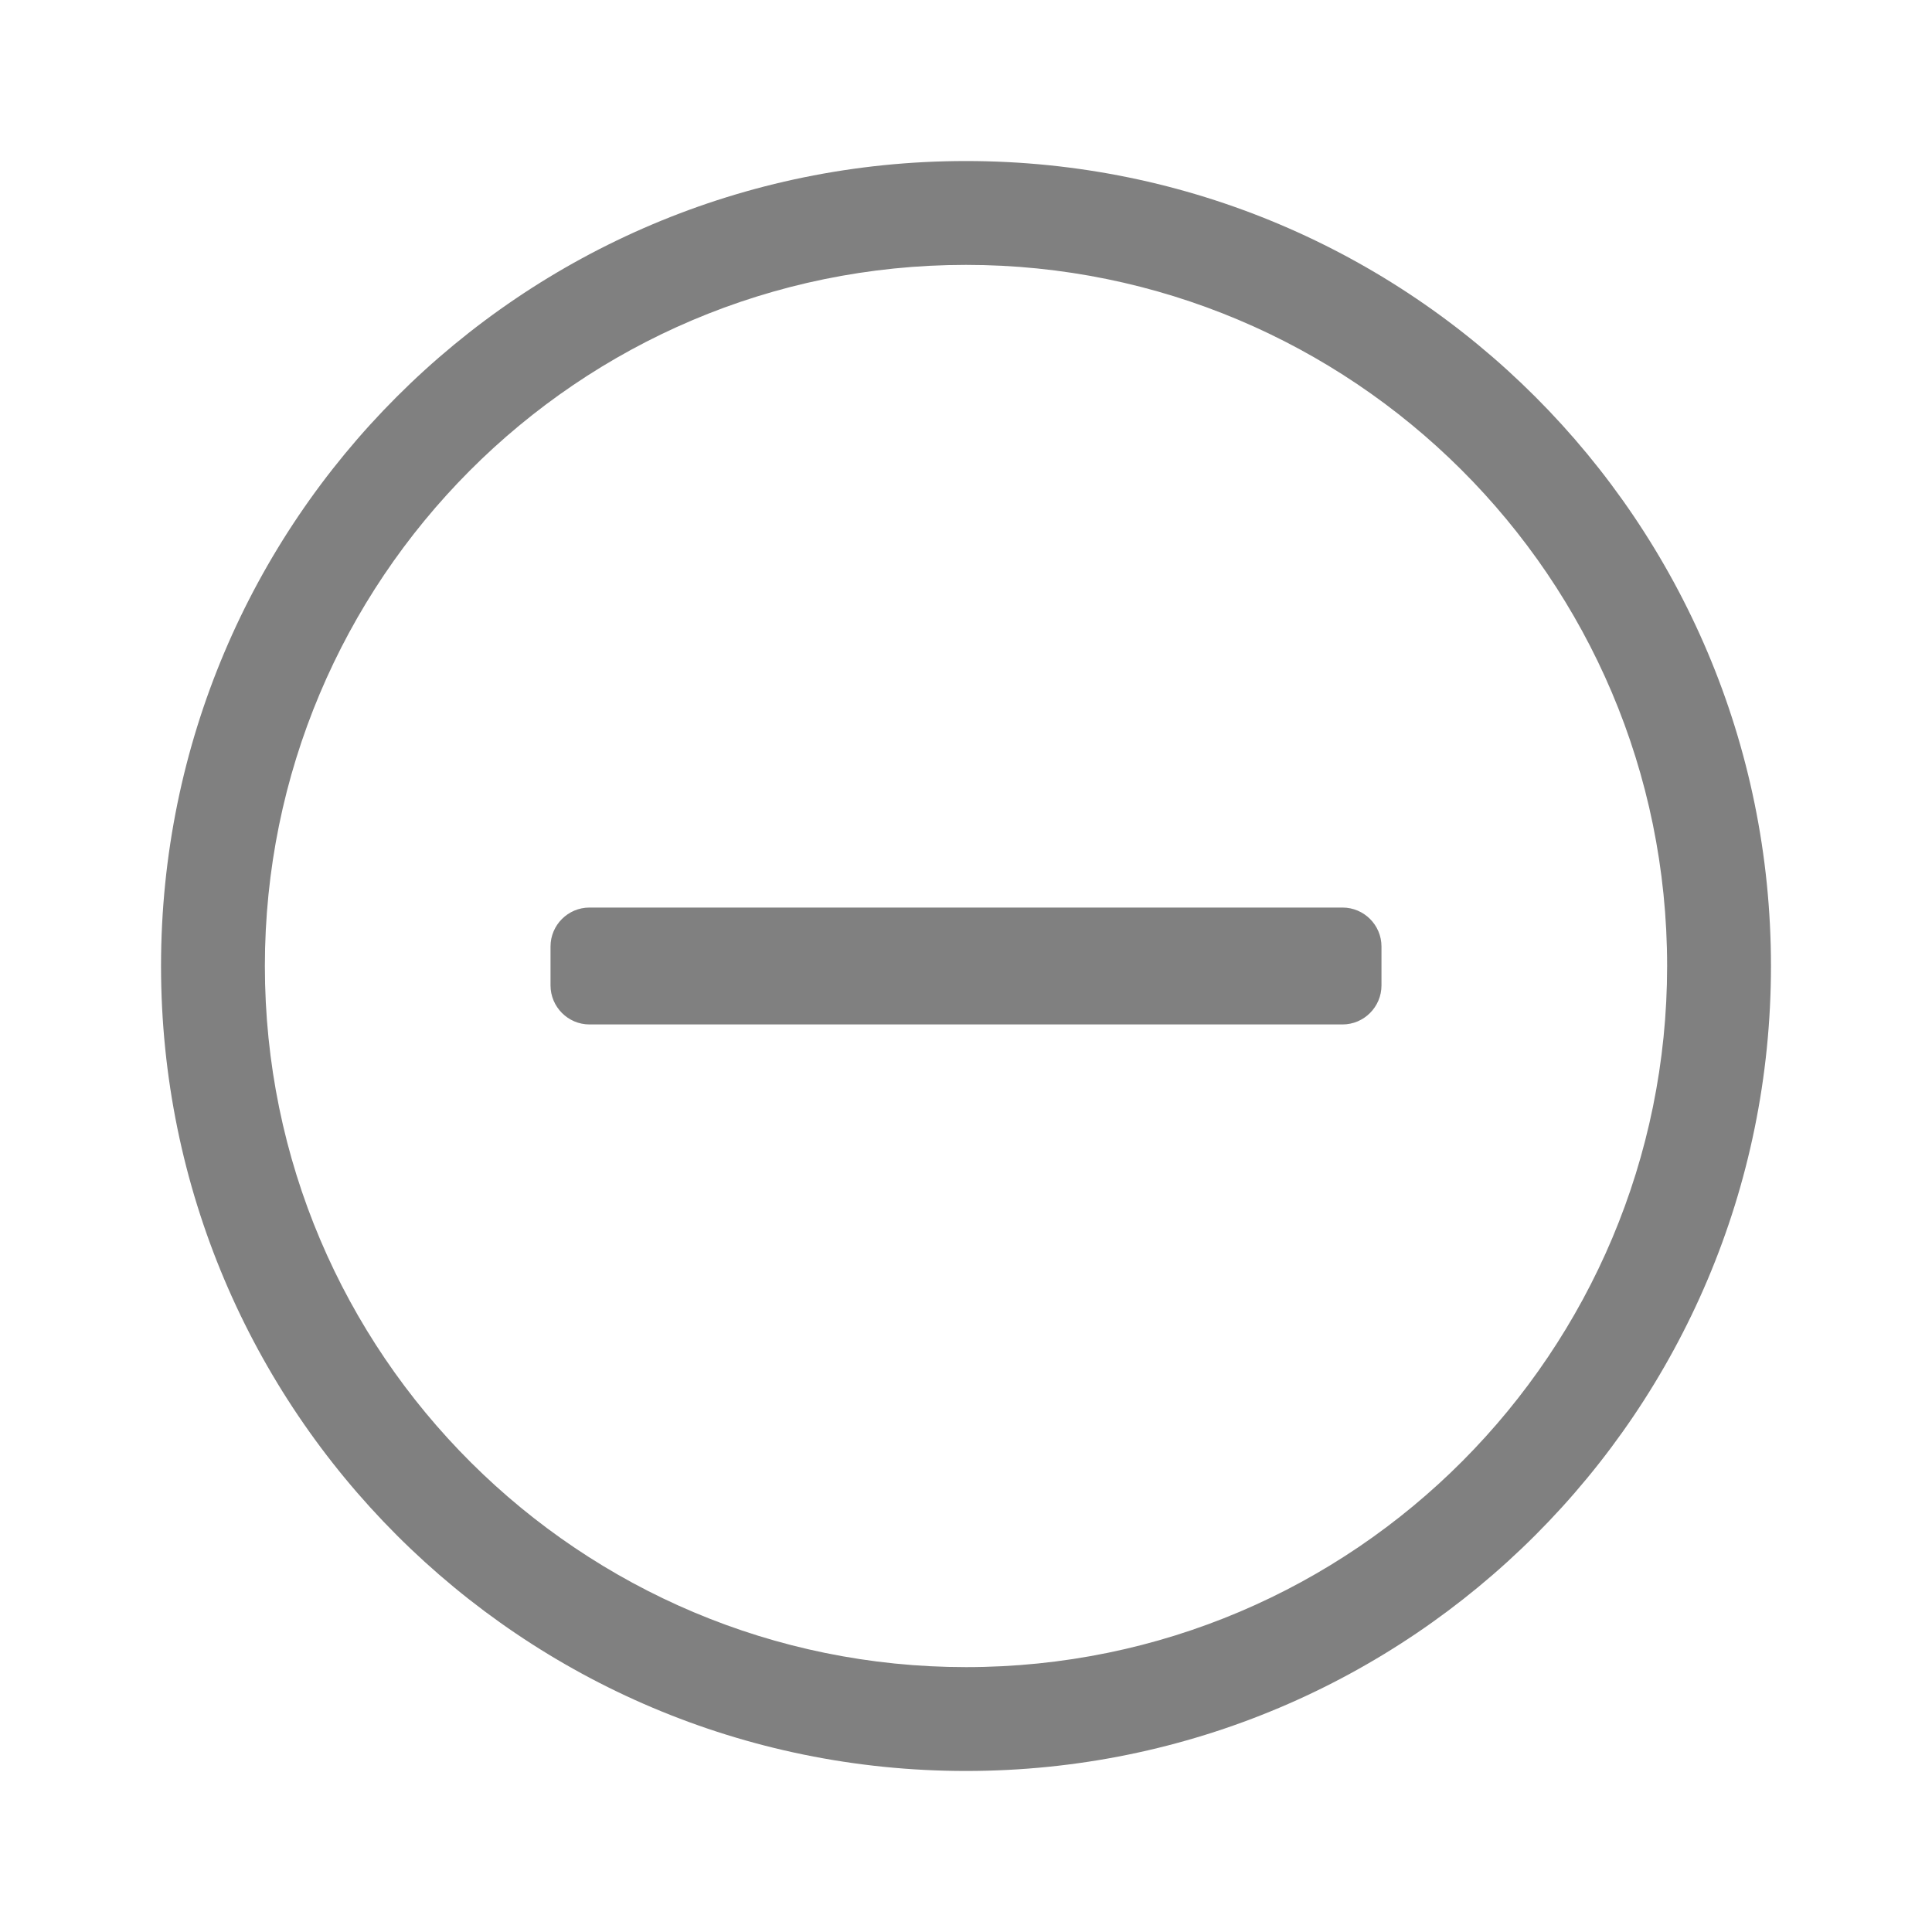
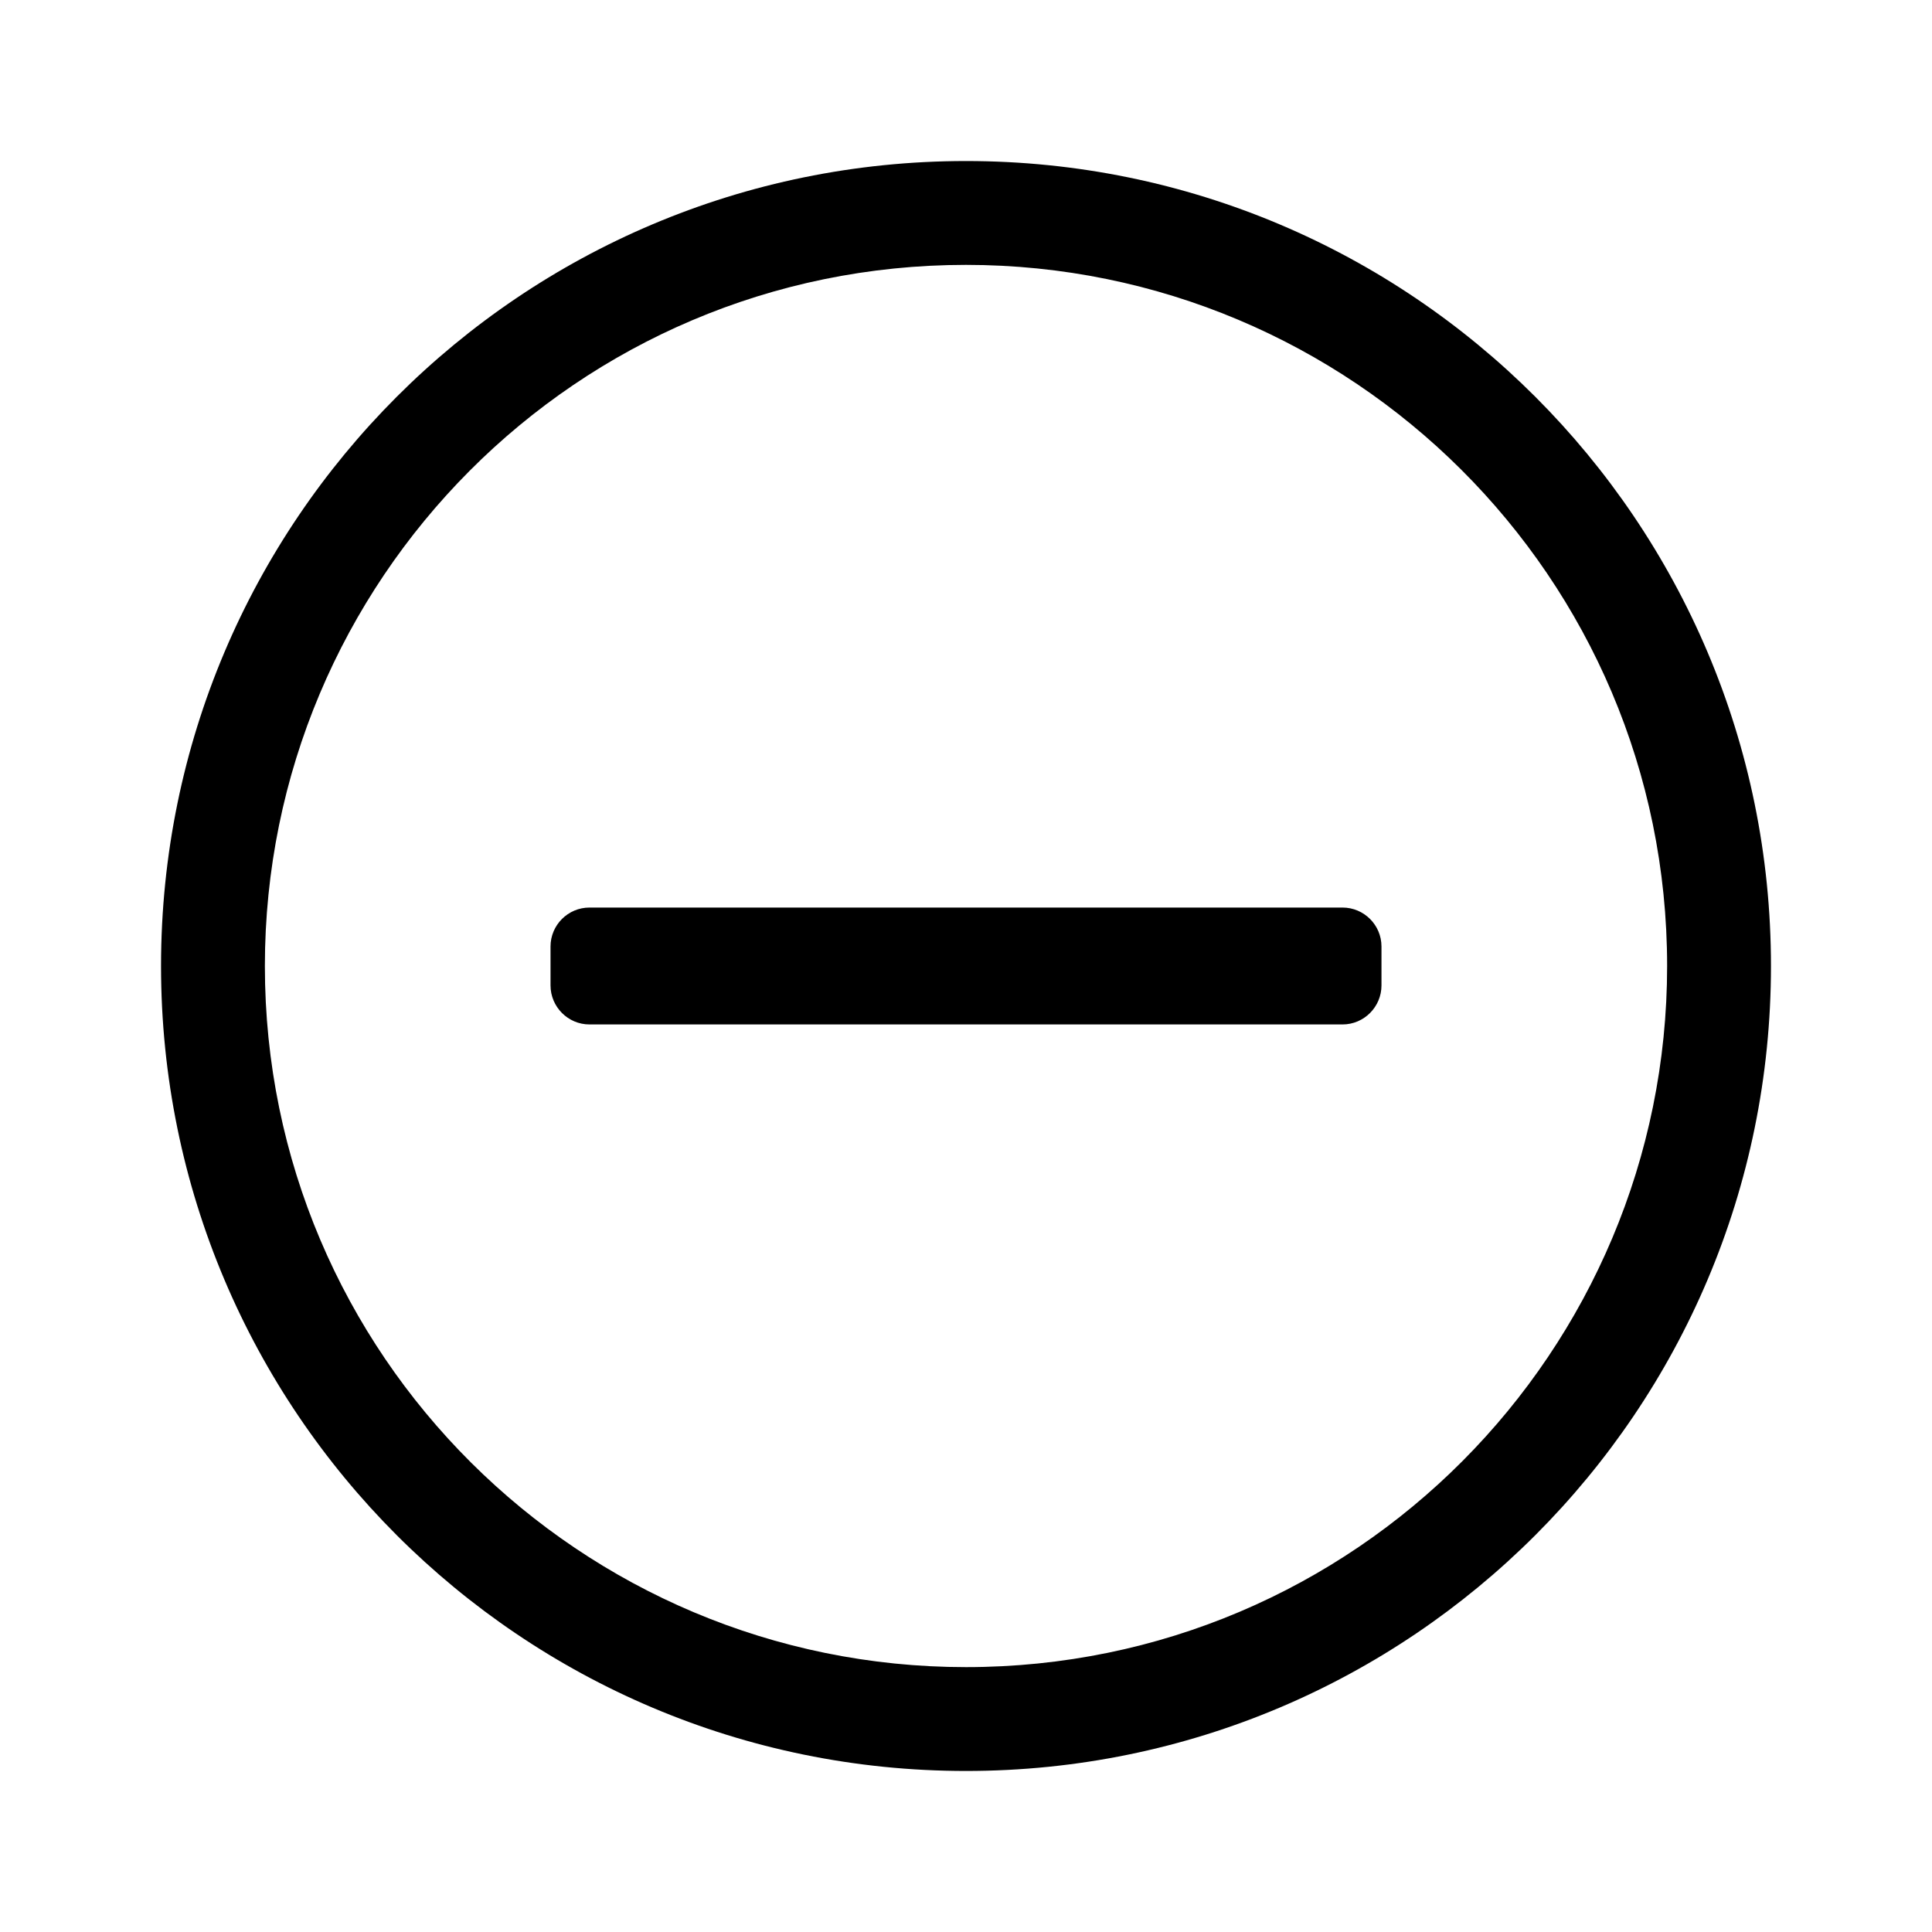
<svg xmlns="http://www.w3.org/2000/svg" width="20" height="20" viewBox="0 0 20 20" fill="none">
-   <path d="M6.102 10.605C5.88 10.605 5.699 10.423 5.699 10.201V9.798C5.699 9.576 5.88 9.395 6.102 9.395H13.898C14.12 9.395 14.301 9.576 14.301 9.798V10.201C14.301 10.423 14.12 10.605 13.898 10.605H6.102ZM18.333 10C18.333 14.603 14.604 18.333 10 18.333C5.397 18.333 1.667 14.603 1.667 10C1.667 5.396 5.397 1.667 10 1.667C14.604 1.667 18.333 5.396 18.333 10ZM17.258 10C17.258 5.971 13.989 2.742 10 2.742C5.971 2.742 2.742 6.011 2.742 10C2.742 14.029 6.012 17.258 10 17.258C14.029 17.258 17.258 13.988 17.258 10Z" fill="#808080" />
+   <path d="M6.102 10.605C5.88 10.605 5.699 10.423 5.699 10.201V9.798C5.699 9.576 5.88 9.395 6.102 9.395H13.898C14.12 9.395 14.301 9.576 14.301 9.798V10.201C14.301 10.423 14.12 10.605 13.898 10.605H6.102ZM18.333 10C18.333 14.603 14.604 18.333 10 18.333C5.397 18.333 1.667 14.603 1.667 10C1.667 5.396 5.397 1.667 10 1.667C14.604 1.667 18.333 5.396 18.333 10ZM17.258 10C17.258 5.971 13.989 2.742 10 2.742C5.971 2.742 2.742 6.011 2.742 10C2.742 14.029 6.012 17.258 10 17.258C14.029 17.258 17.258 13.988 17.258 10Z" fill="currentColor" />
</svg>
